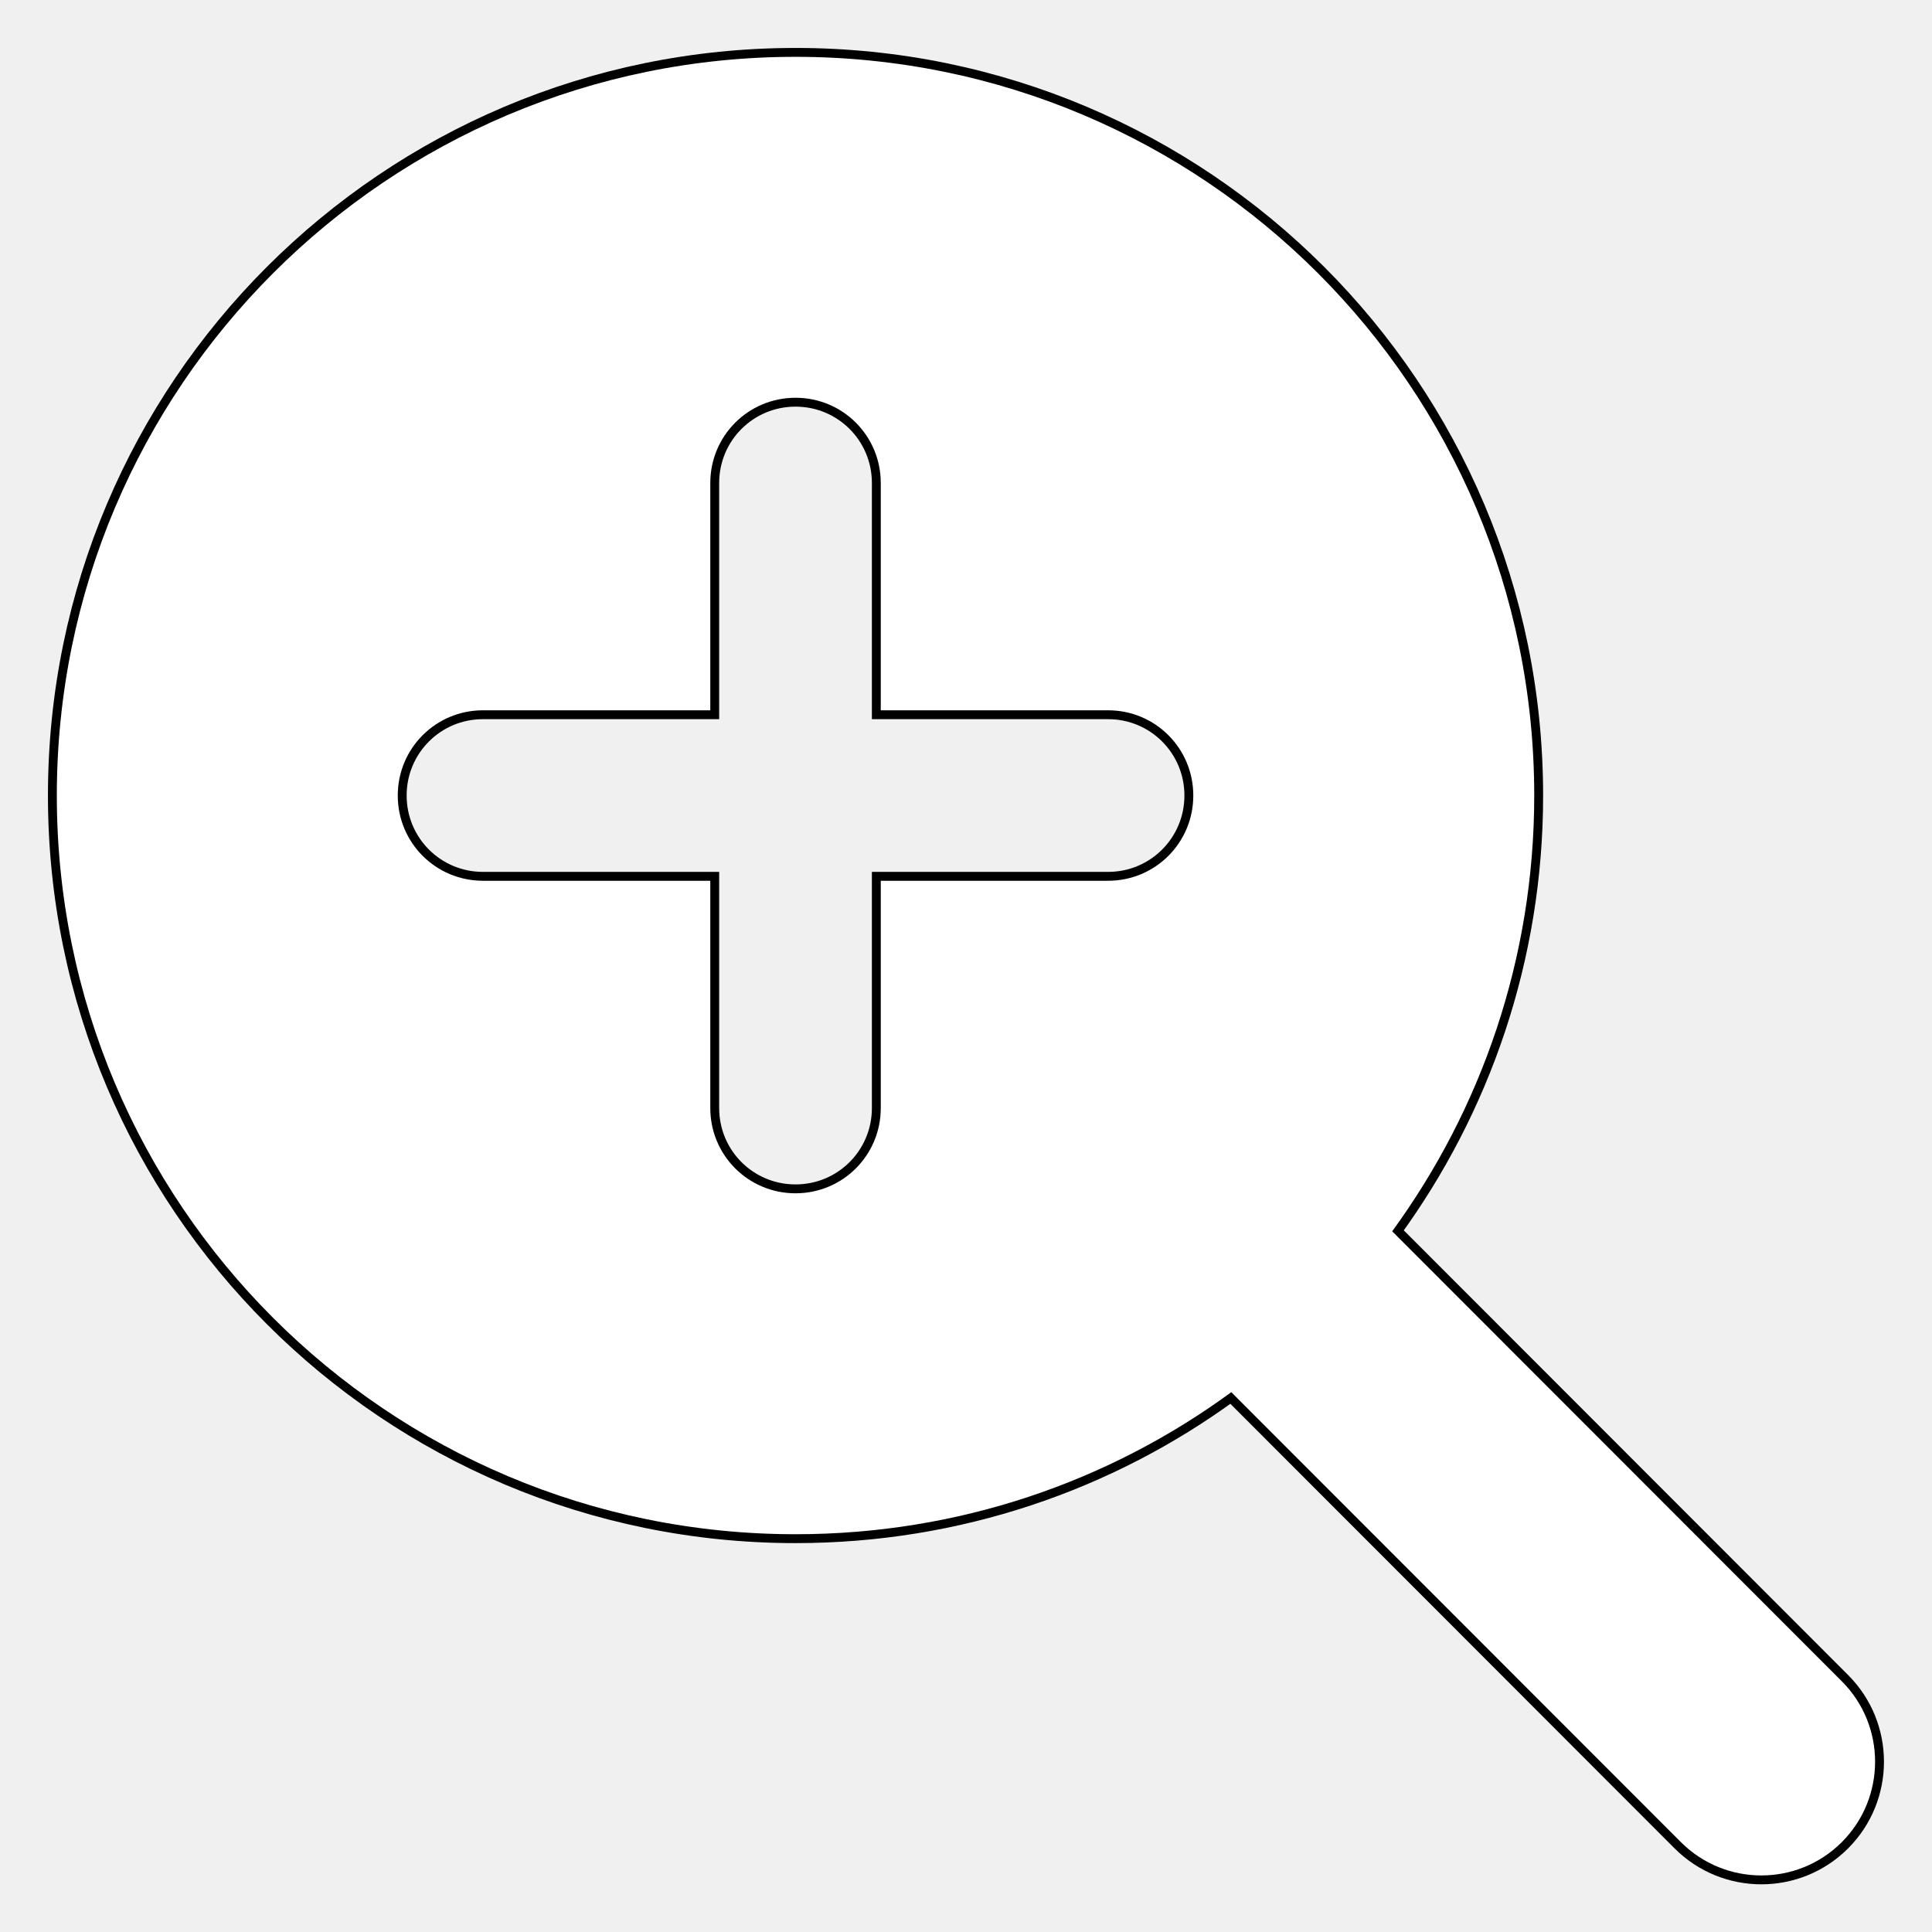
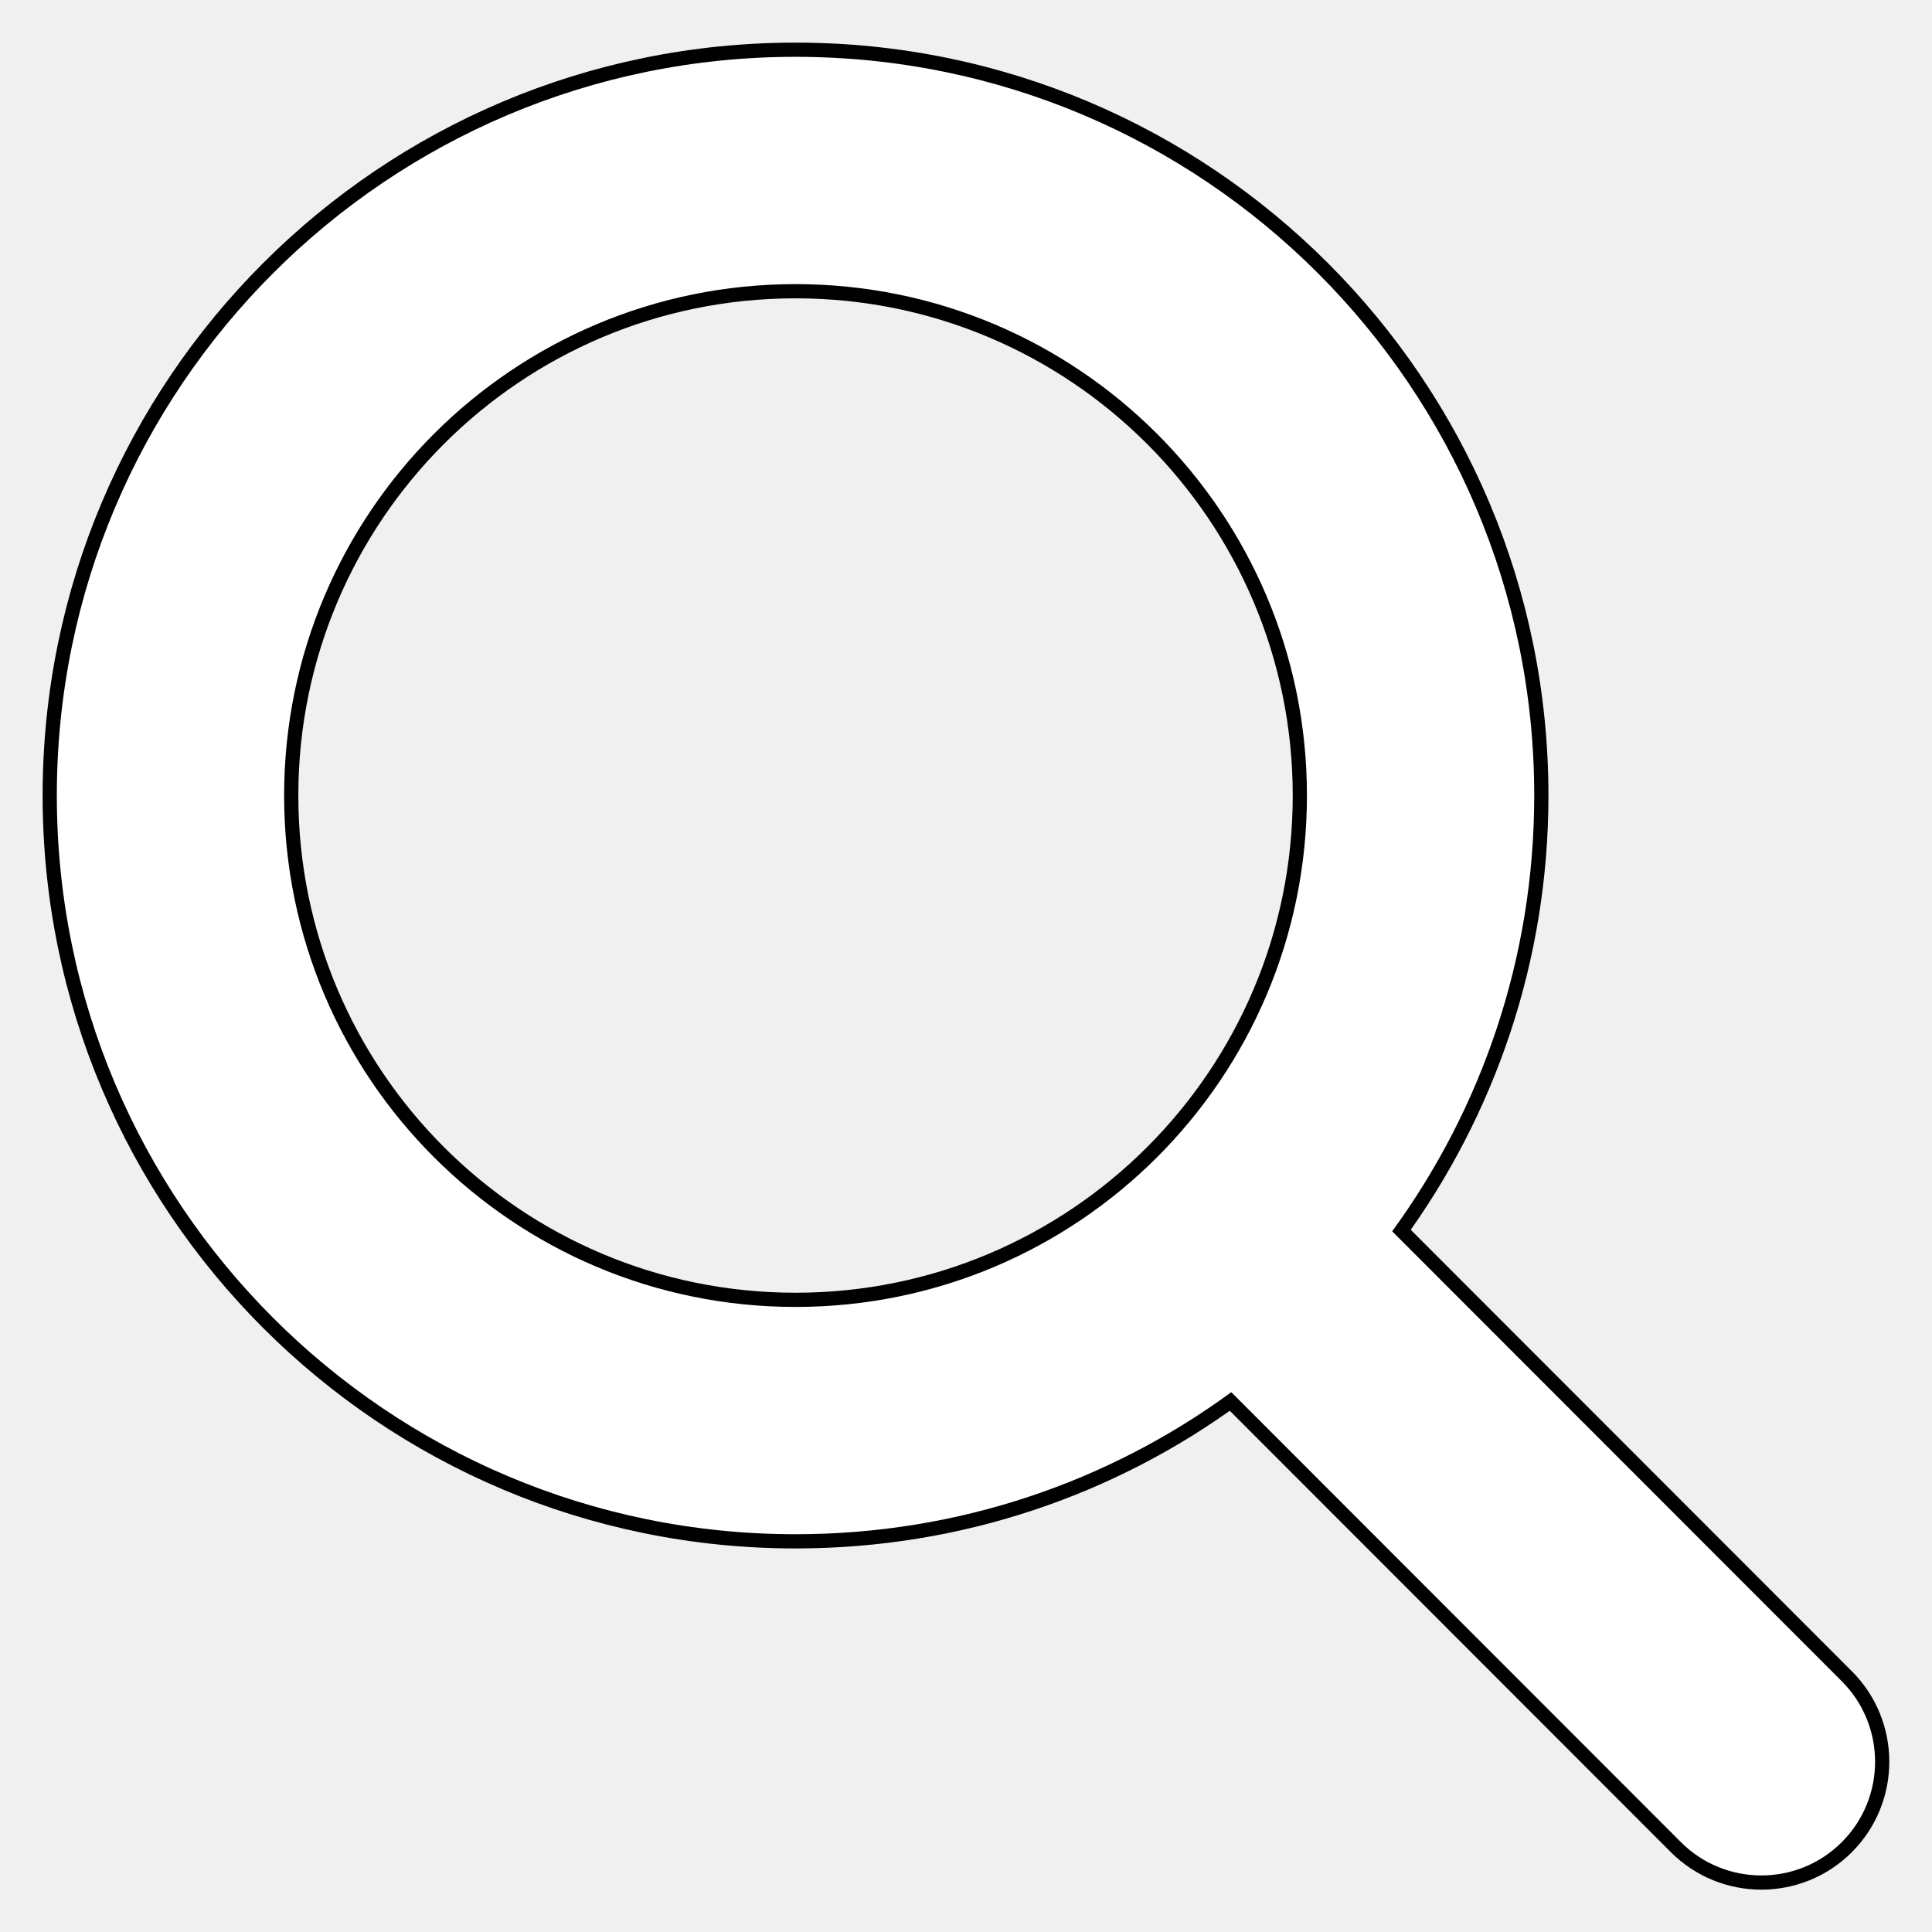
<svg xmlns="http://www.w3.org/2000/svg" width="24" height="24" viewBox="-16 -16 544 544">
-   <path fill="#ffffff" stroke="#000000" stroke-width="5" paint-order="stroke" d="M416 208c0 45.9-14.9 88.3-40 122.7L502.6 457.4c12.5 12.5 12.5 32.8 0 45.3s-32.8 12.5-45.3 0L330.7 376c-34.4 25.2-76.8 40-122.7 40C93.1 416 0 322.9 0 208S93.1 0 208 0S416 93.1 416 208zM184 296c0 13.3 10.7 24 24 24s24-10.7 24-24l0-64 64 0c13.3 0 24-10.7 24-24s-10.7-24-24-24l-64 0 0-64c0-13.3-10.7-24-24-24s-24 10.7-24 24l0 64-64 0c-13.3 0-24 10.7-24 24s10.7 24 24 24l64 0 0 64z" />
+   <path fill="#ffffff" stroke="#000000" stroke-width="8" paint-order="stroke" d="M416 208c0 45.9-14.9 88.3-40 122.7L502.6 457.4c12.5 12.5 12.5 32.8 0 45.3s-32.8 12.5-45.3 0L330.7 376c-34.4 25.2-76.8 40-122.7 40C93.1 416 0 322.9 0 208S93.1 0 208 0S416 93.1 416 208zM208 352a144 144 0 1 0 0-288 144 144 0 1 0 0 288z" />
</svg>
